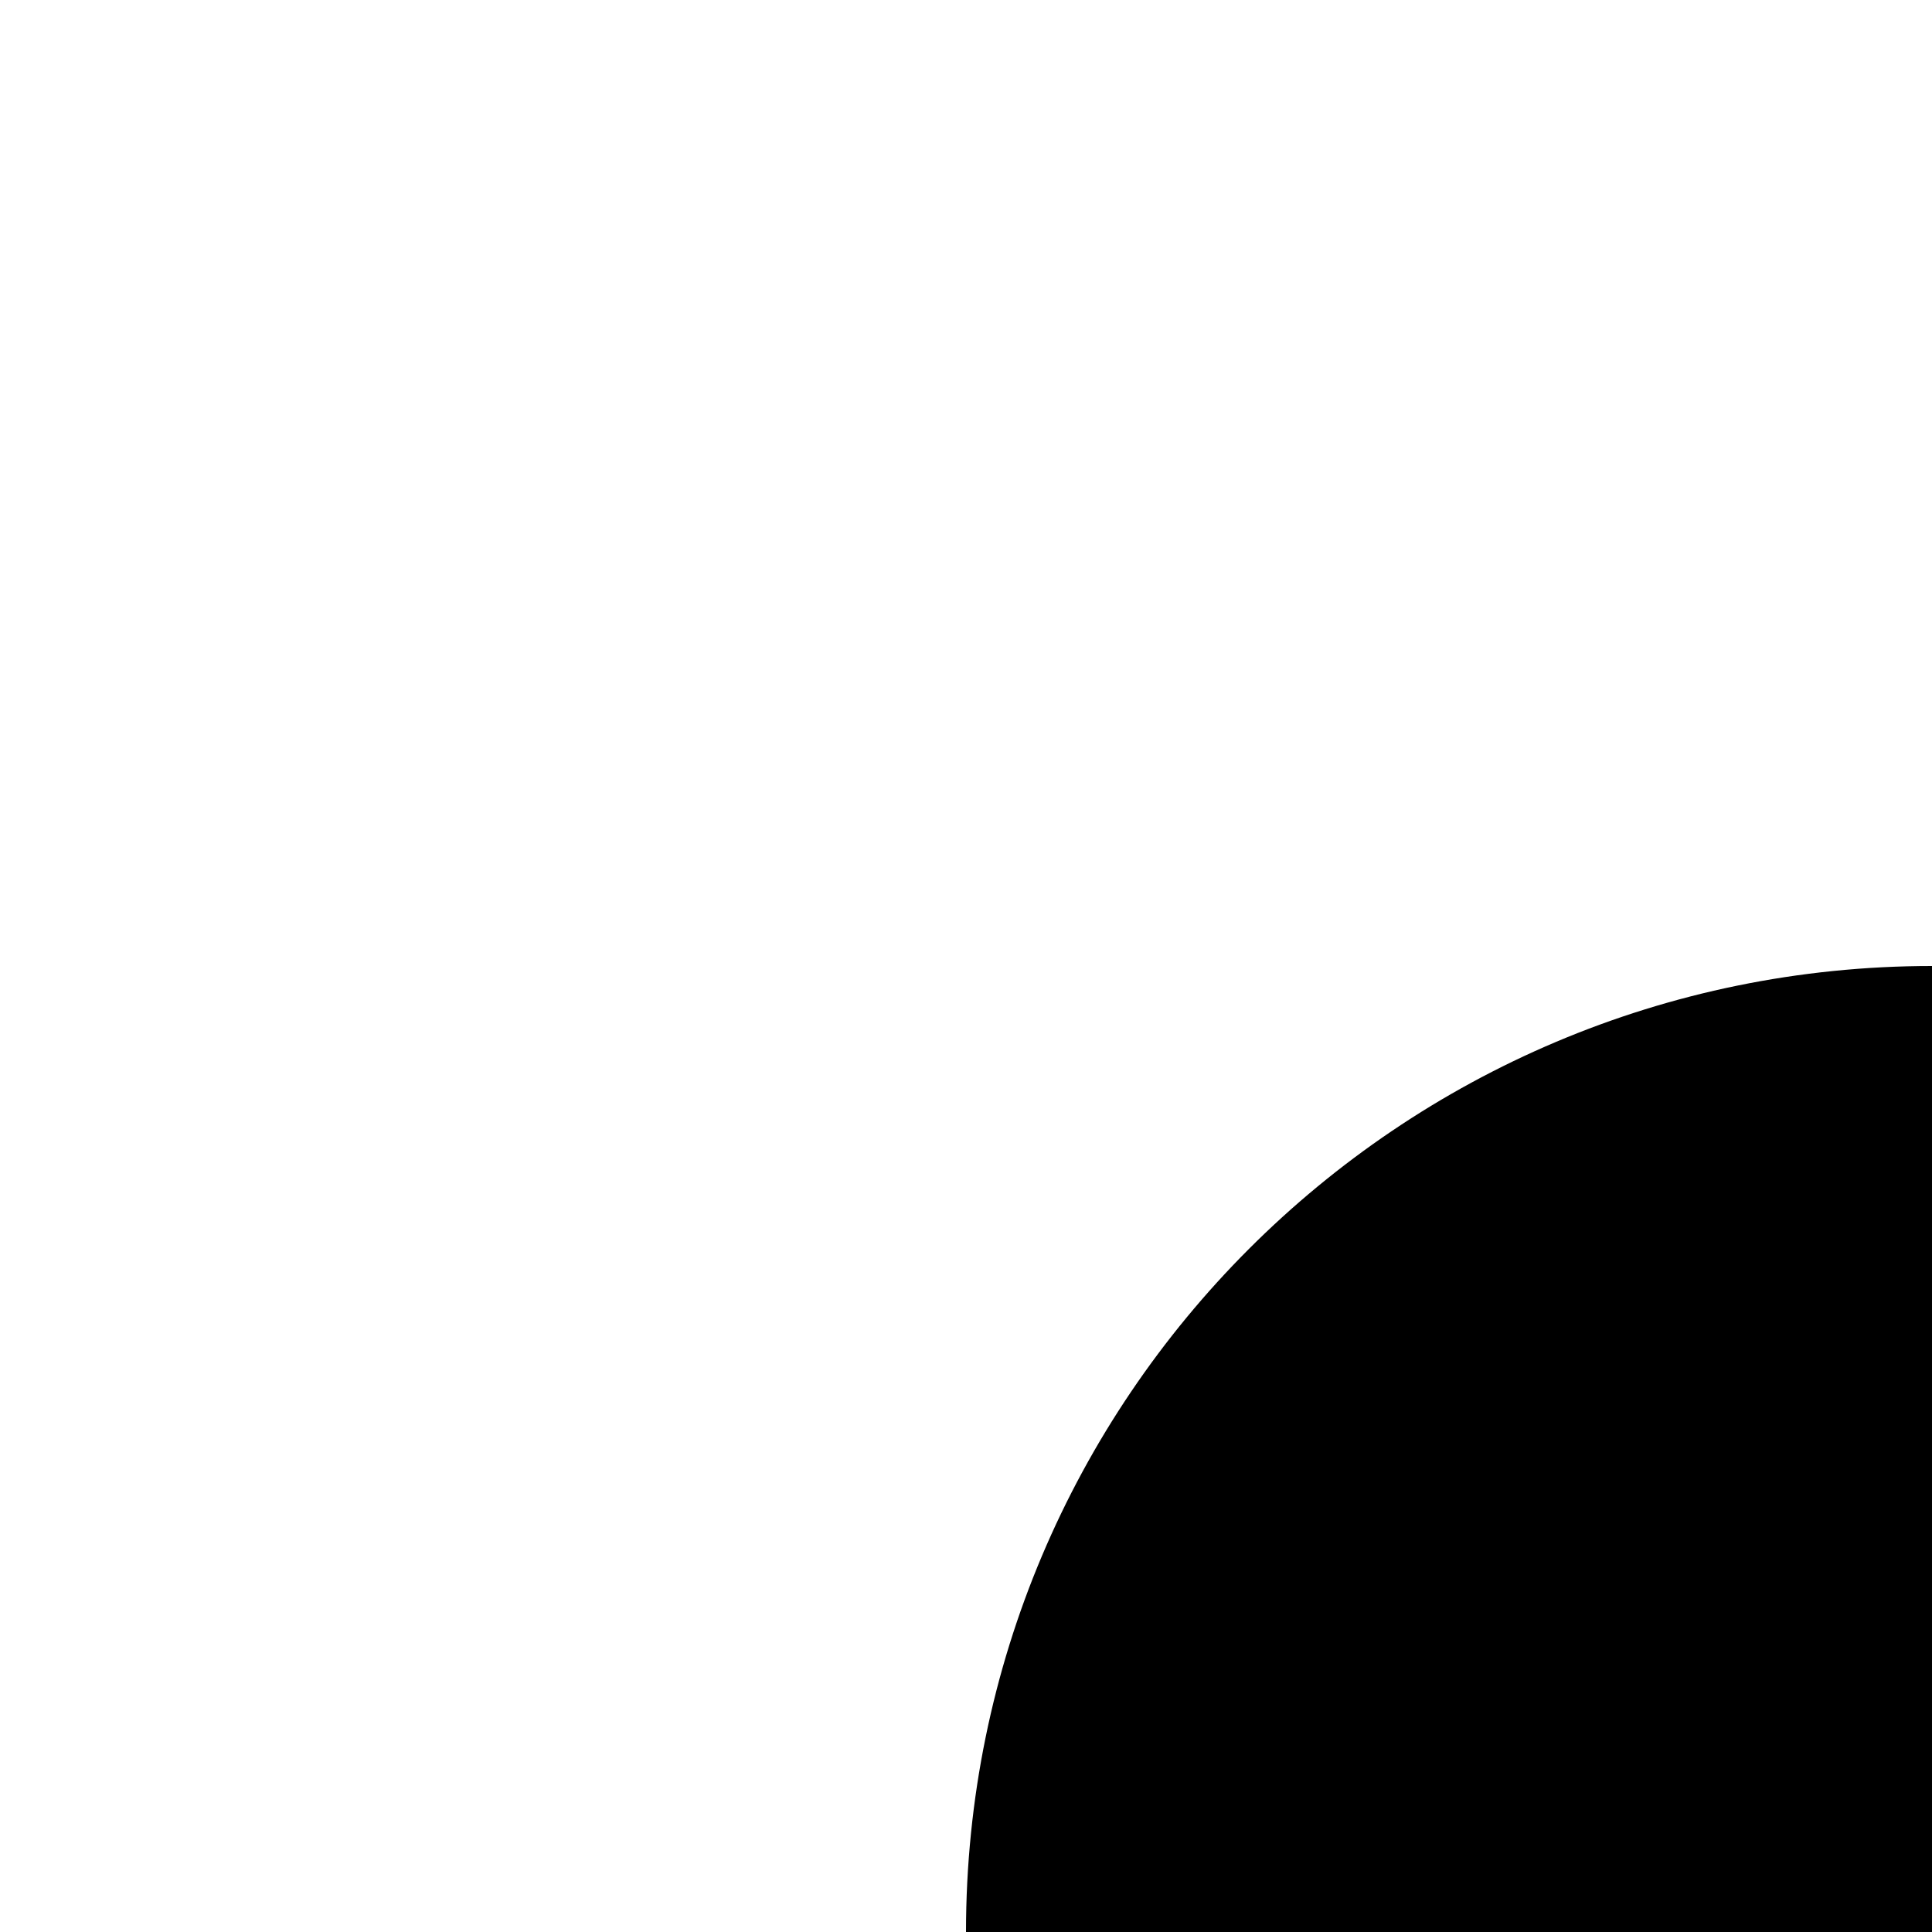
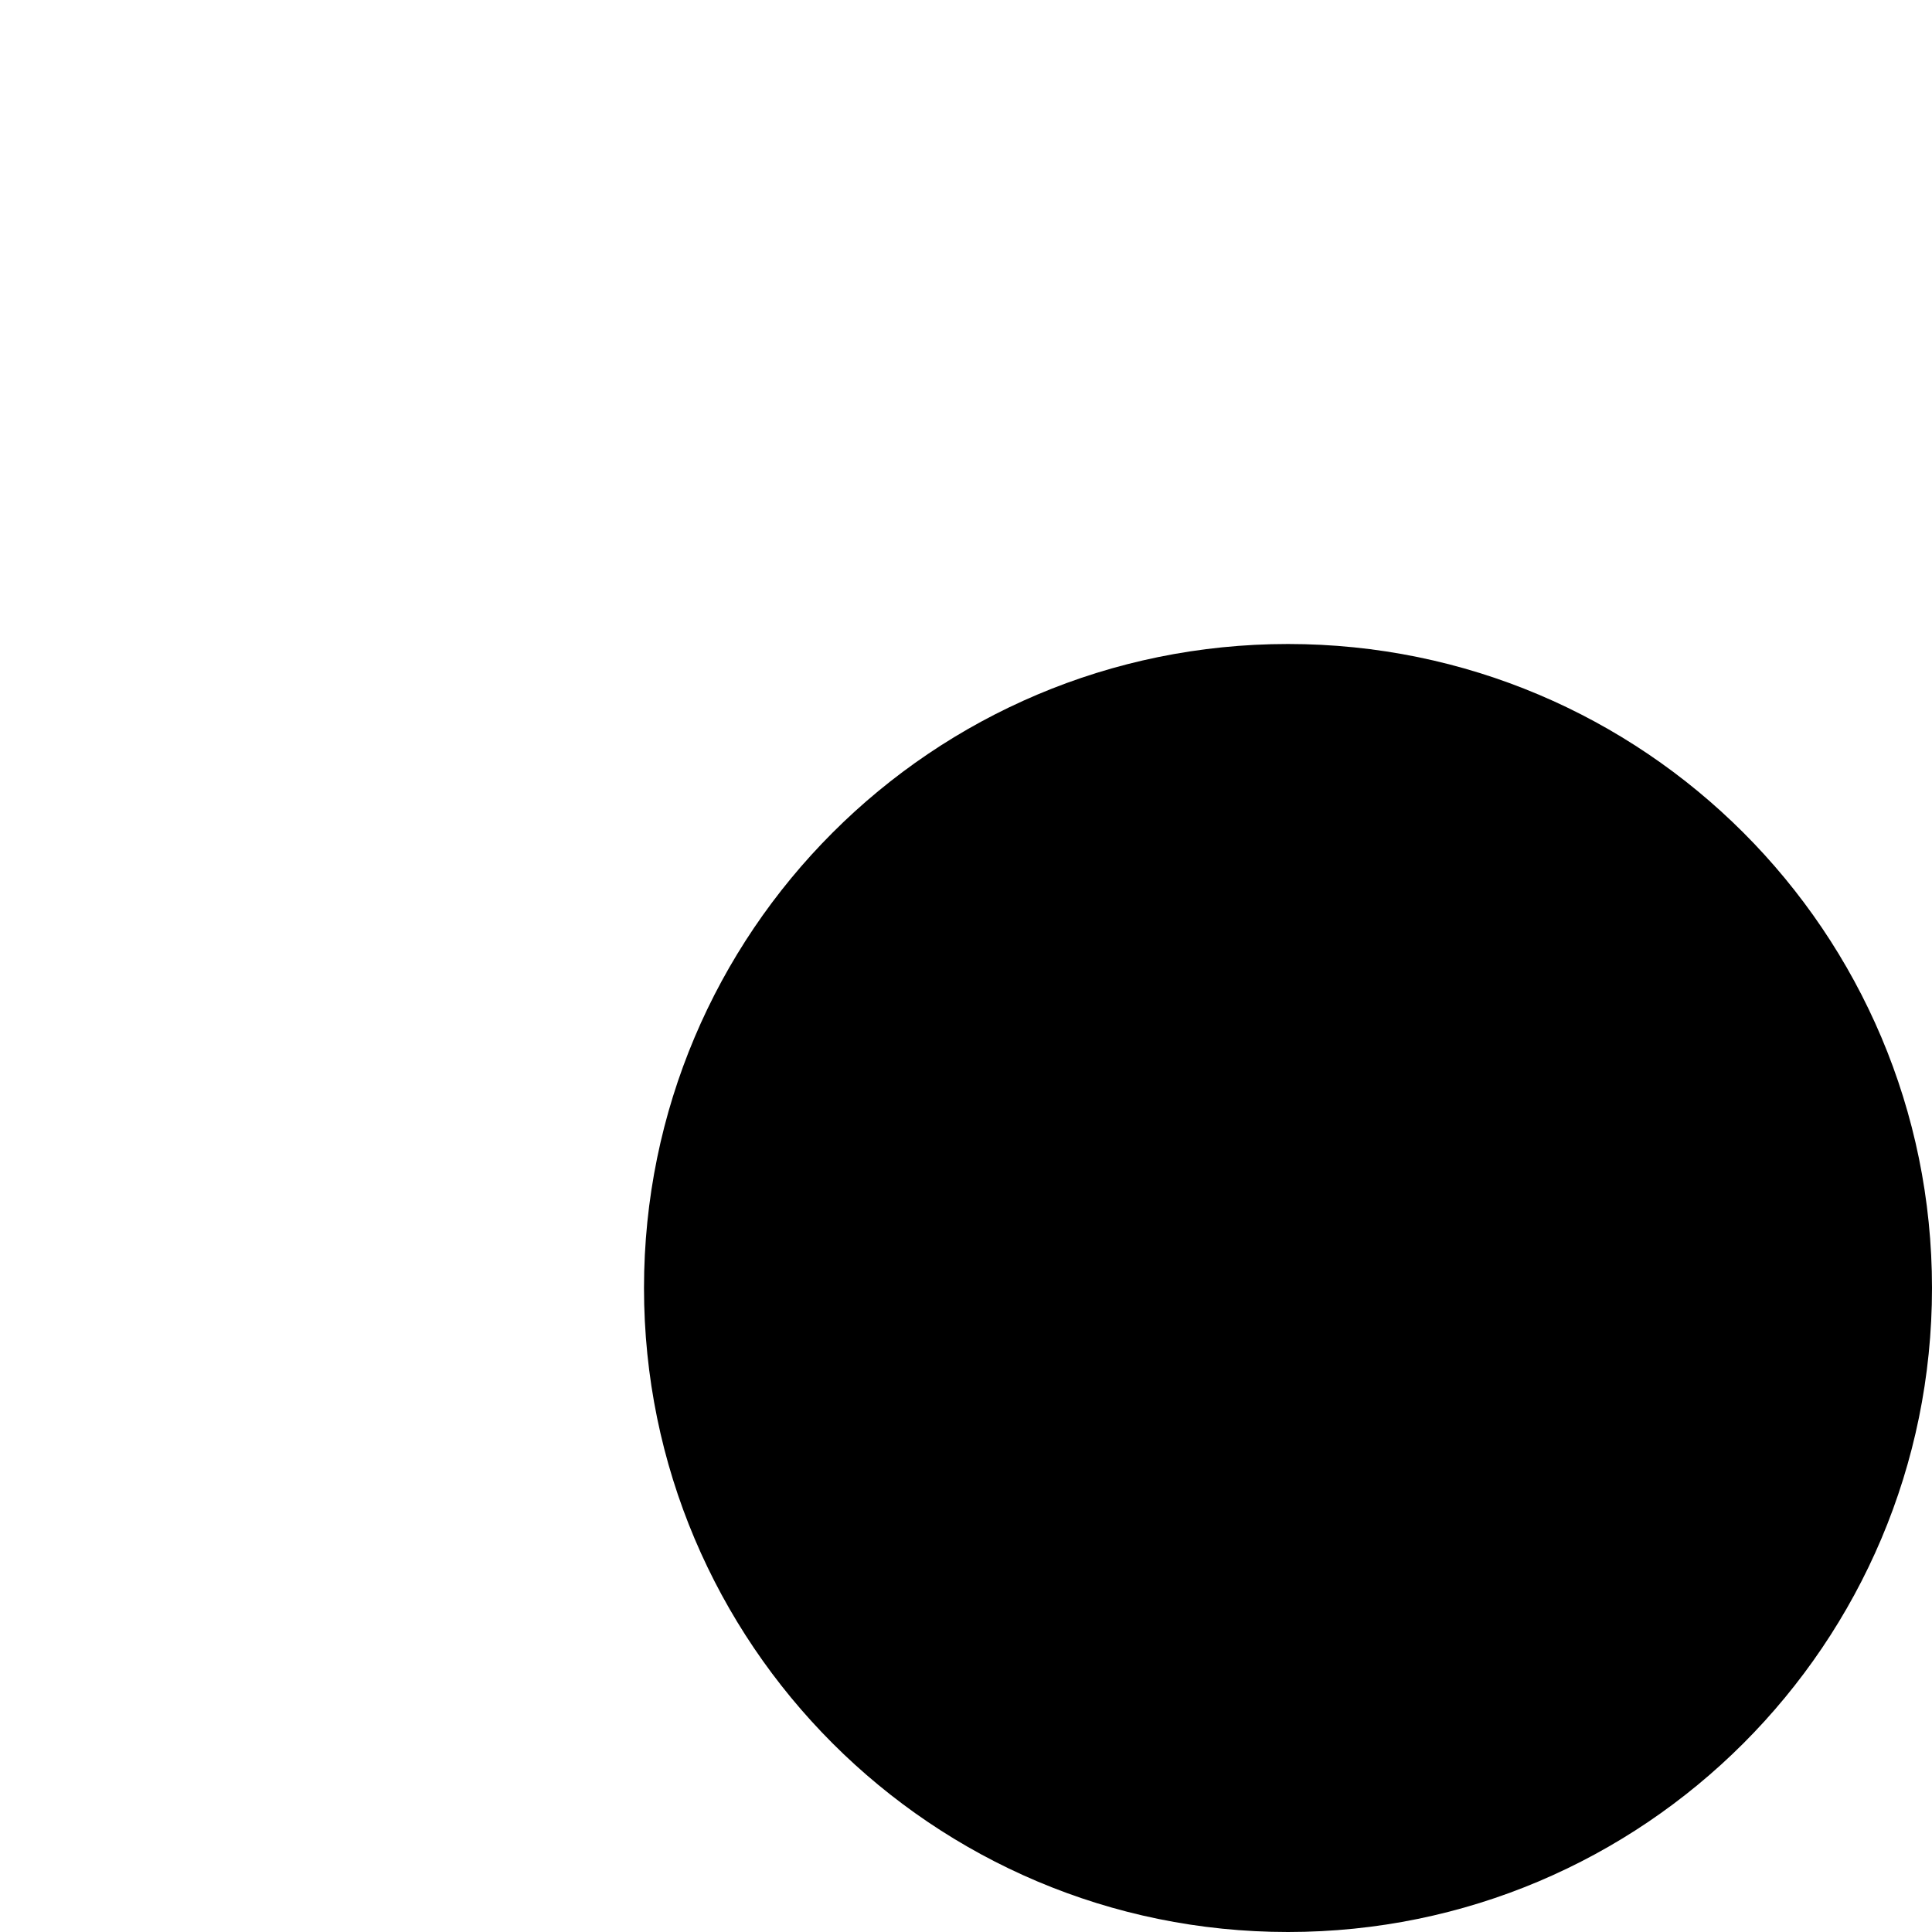
- <svg xmlns="http://www.w3.org/2000/svg" contentScriptType="text/ecmascript" width="256" zoomAndPan="magnify" contentStyleType="text/css" height="256" viewBox="0 0 256 256" preserveAspectRatio="xMidYMid meet" version="1.0">
+ <svg xmlns="http://www.w3.org/2000/svg" contentScriptType="text/ecmascript" width="384" zoomAndPan="magnify" contentStyleType="text/css" height="384" viewBox="0 0 384 384" preserveAspectRatio="xMidYMid meet" version="1.0">
  <circle id="circle0" r="128" class="circle0" cx="256" cy="256" />
</svg>
